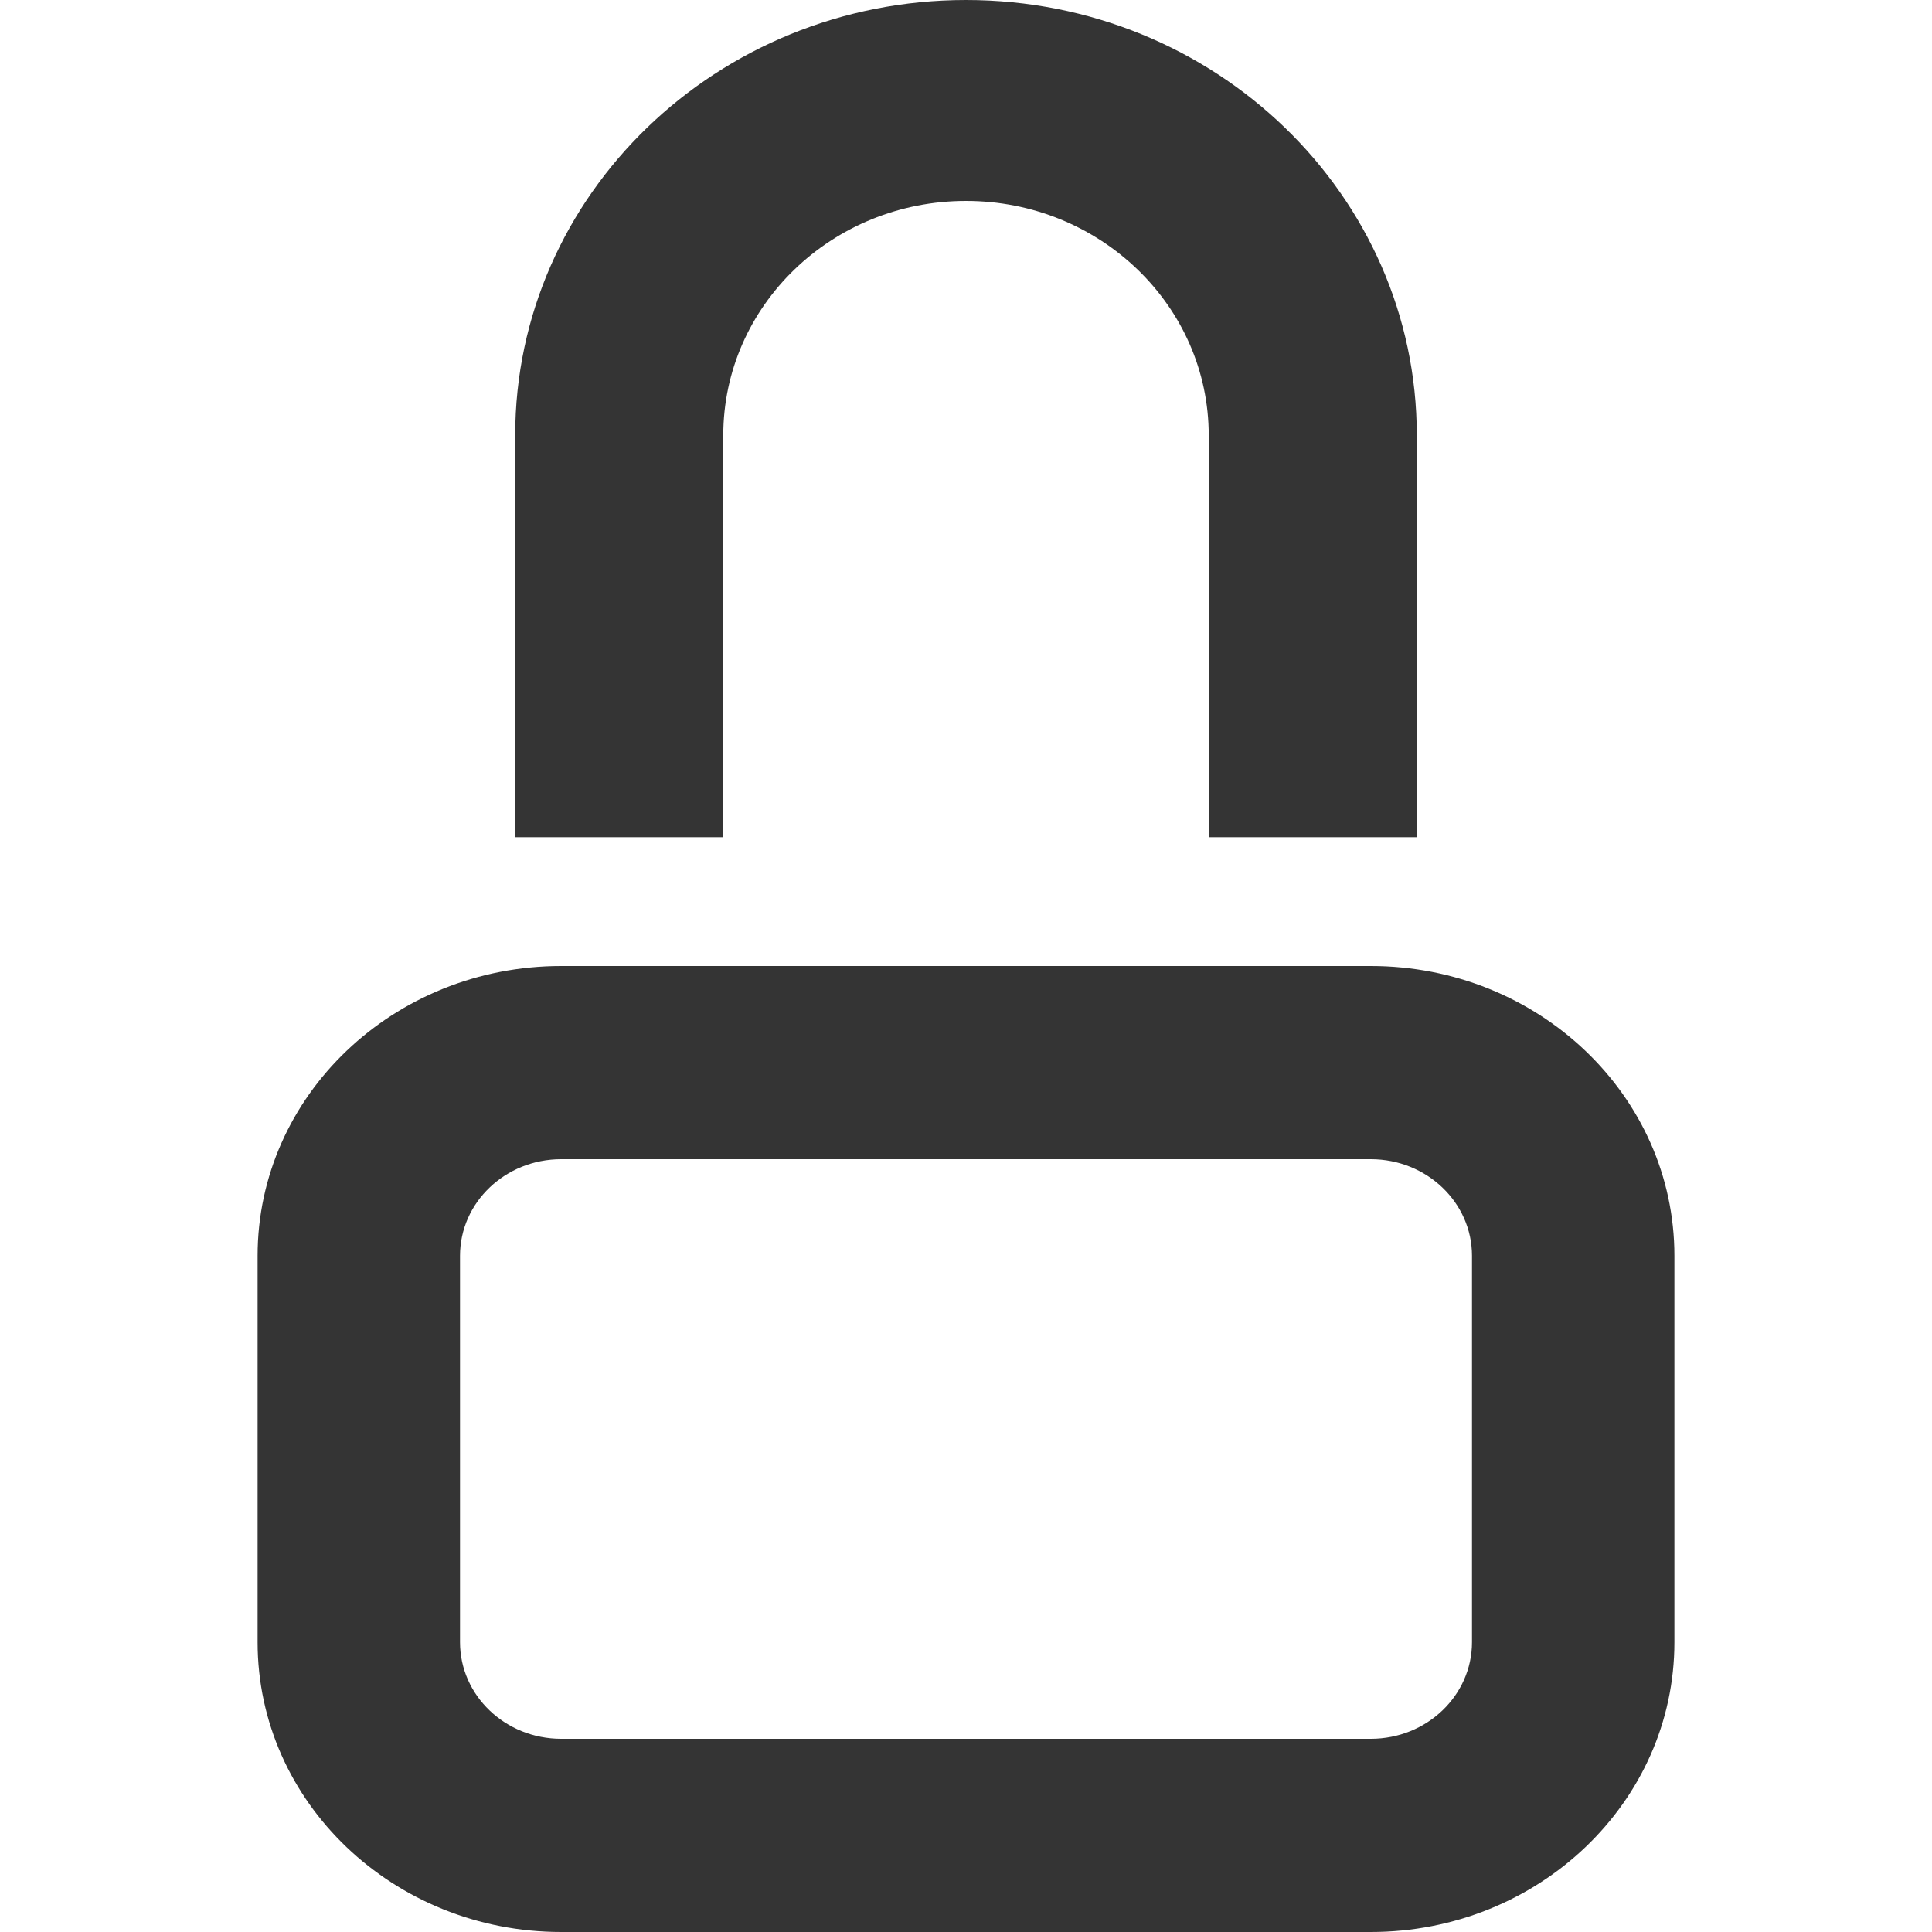
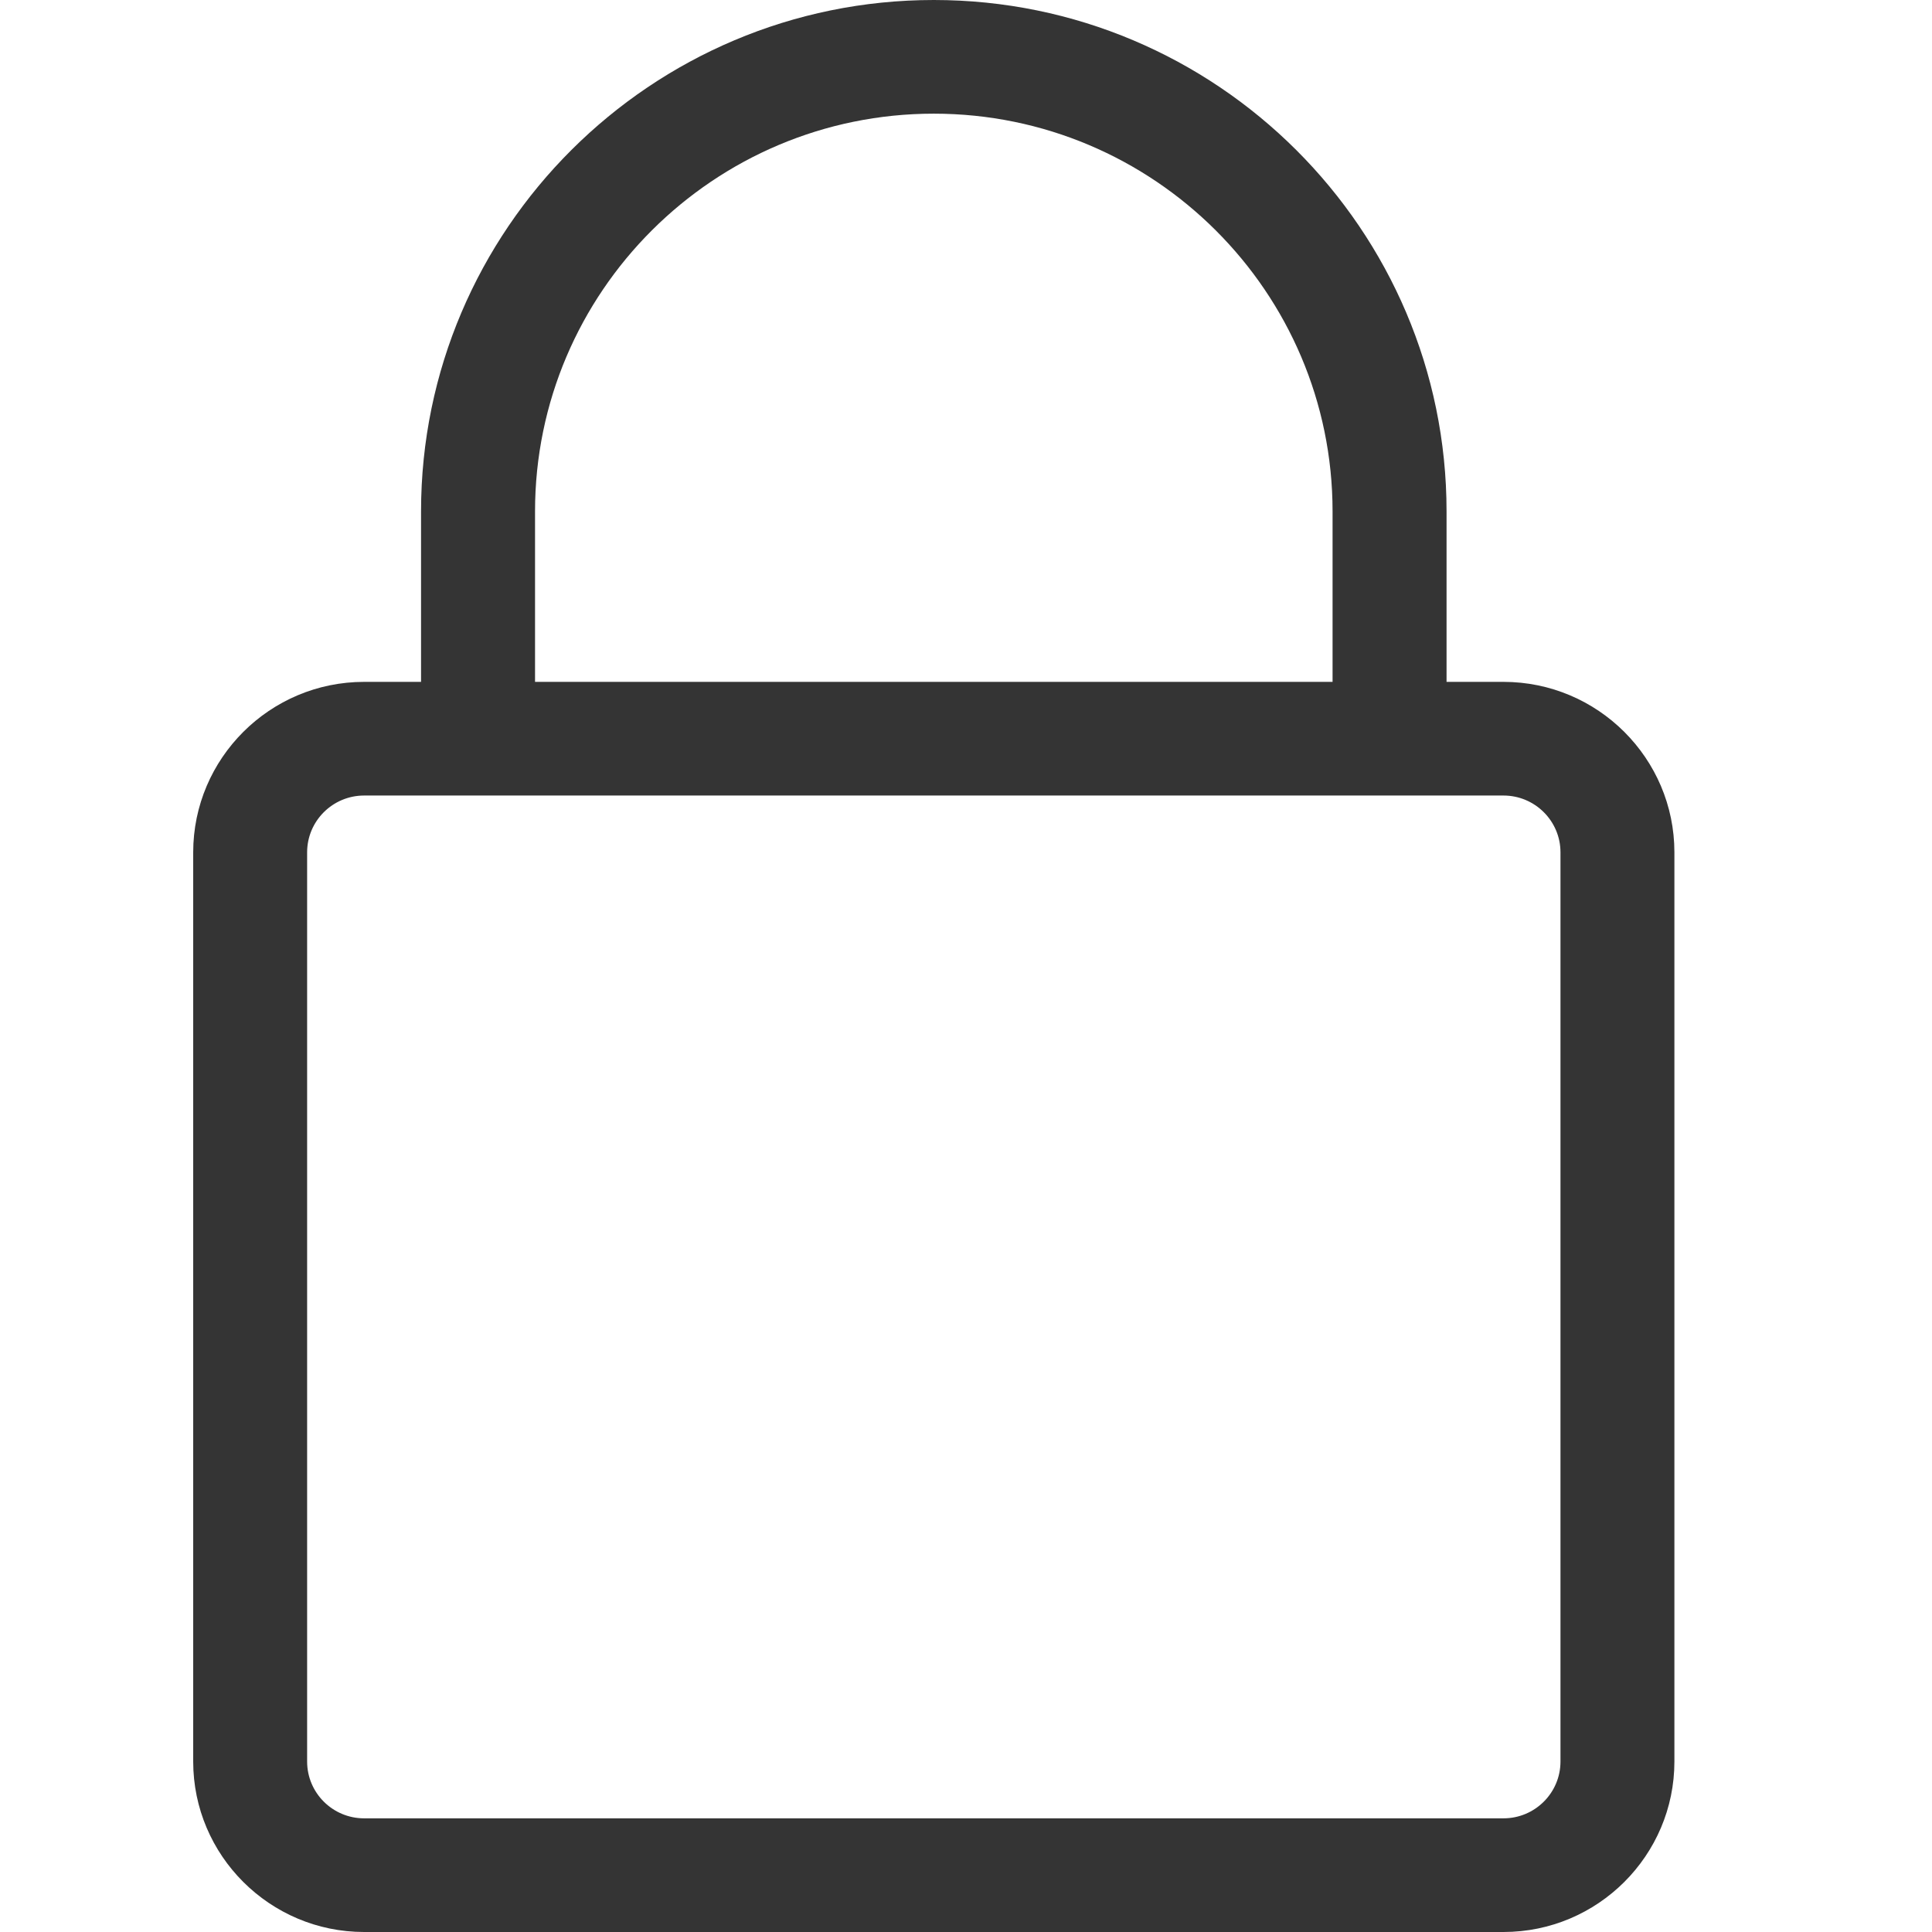
<svg xmlns="http://www.w3.org/2000/svg" width="30" height="30" viewBox="0 0 30 30" fill="none">
-   <path fill-rule="evenodd" clip-rule="evenodd" d="M4 19.5C4 17.015 6.111 15 8.714 15H21.286C23.889 15 26 17.015 26 19.5V25.5C26 27.985 23.889 30 21.286 30H8.714C6.111 30 4 27.985 4 25.5V19.5ZM8.714 18C7.846 18 7.143 18.672 7.143 19.5V25.5C7.143 26.328 7.846 27 8.714 27H21.286C22.154 27 22.857 26.328 22.857 25.5V19.5C22.857 18.672 22.154 18 21.286 18H8.714Z" fill="#343434" />
-   <path fill-rule="evenodd" clip-rule="evenodd" d="M8 6.76C8 3.027 11.134 0 15 0C18.866 0 22 3.027 22 6.76V13H18.769V6.76C18.769 4.75 17.082 3.12 15 3.12C12.918 3.12 11.231 4.75 11.231 6.76V13H8V6.76Z" fill="#343434" />
+   <path d="M23.346 10.588H22.462V7.941C22.462 3.563 18.89 0 14.5 0C10.111 0 6.538 3.563 6.538 7.941V10.588H5.654C4.191 10.588 3 11.776 3 13.235V27.353C3 28.812 4.191 30 5.654 30H23.346C24.809 30 26 28.812 26 27.353V13.235C26 11.776 24.809 10.588 23.346 10.588ZM8.308 7.941C8.308 4.535 11.085 1.765 14.5 1.765C17.915 1.765 20.692 4.535 20.692 7.941V10.588H8.308V7.941ZM24.231 27.353C24.231 27.84 23.834 28.235 23.346 28.235H5.654C5.166 28.235 4.769 27.84 4.769 27.353V13.235C4.769 12.748 5.166 12.353 5.654 12.353H23.346C23.834 12.353 24.231 12.748 24.231 13.235V27.353Z" fill="#343434" />
</svg>
